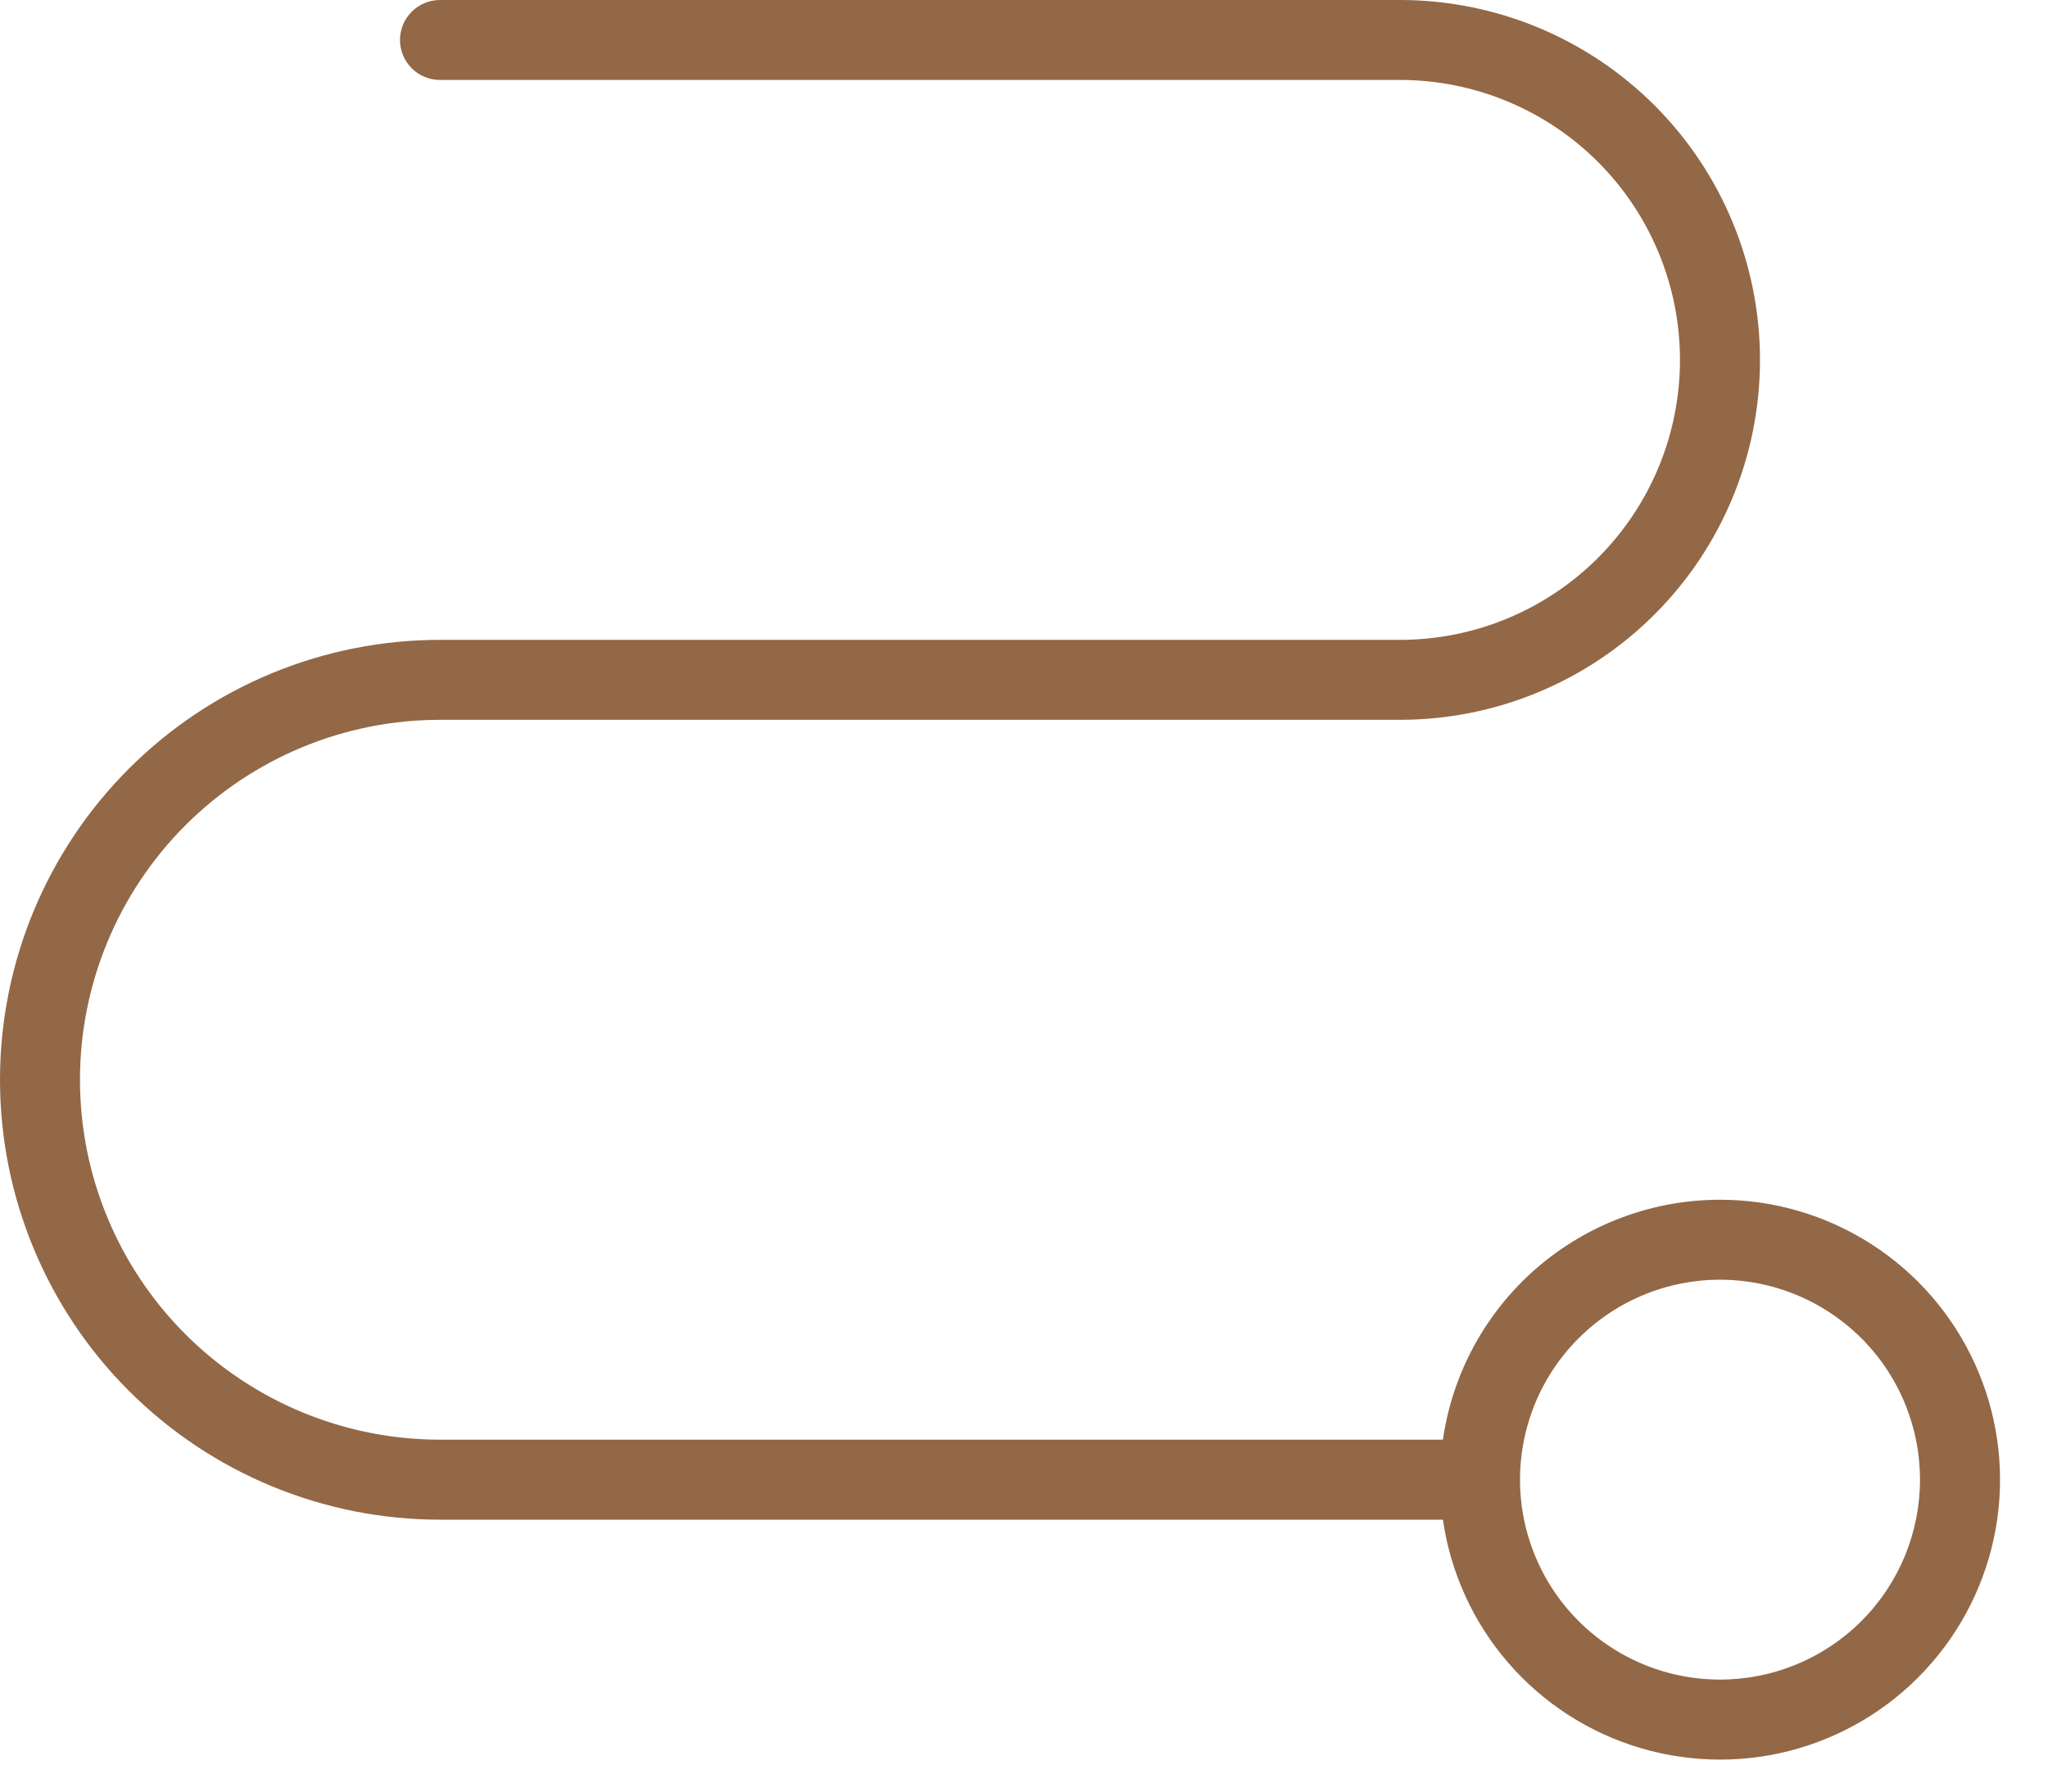
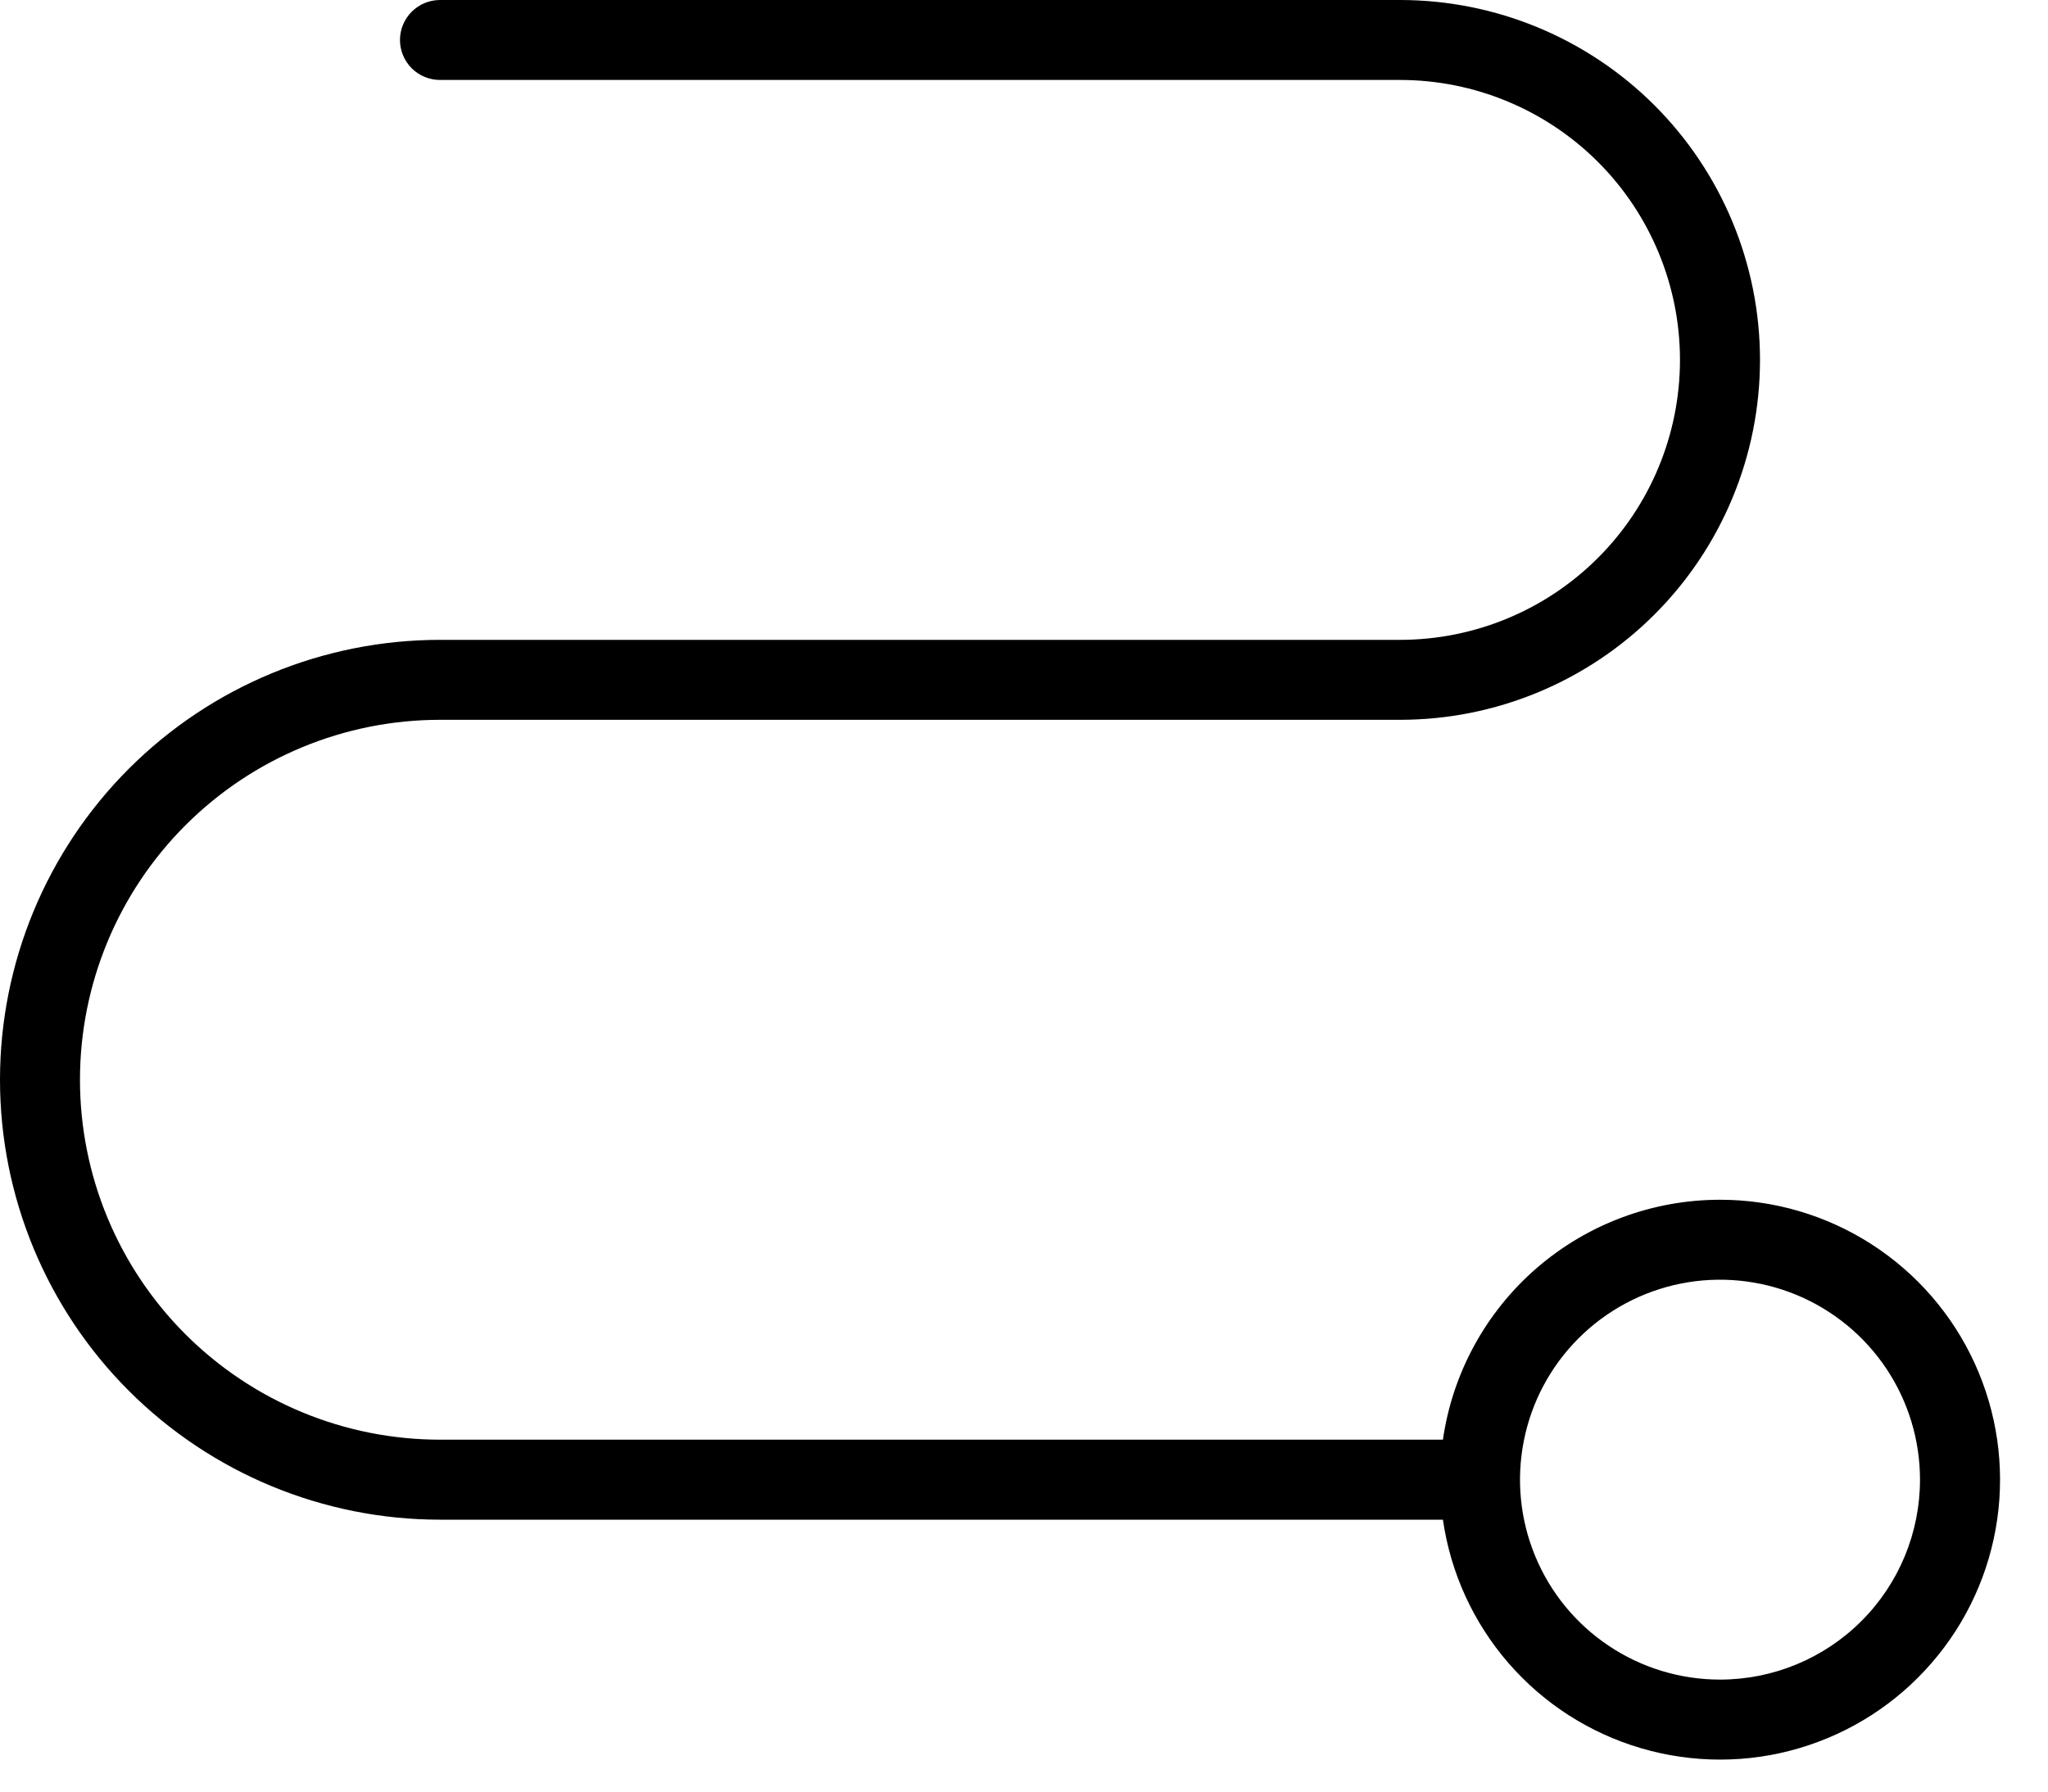
<svg xmlns="http://www.w3.org/2000/svg" width="40" height="35" viewBox="0 0 40 35" fill="none">
-   <path d="M33.594 23.438C32.279 23.438 31.008 23.912 30.014 24.772C29.02 25.633 28.369 26.823 28.182 28.125H8.594C6.729 28.125 4.941 27.384 3.622 26.066C2.303 24.747 1.562 22.959 1.562 21.094C1.562 19.229 2.303 17.441 3.622 16.122C4.941 14.803 6.729 14.062 8.594 14.062H27.344C29.209 14.062 30.997 13.322 32.316 12.003C33.634 10.684 34.375 8.896 34.375 7.031C34.375 5.166 33.634 3.378 32.316 2.059C30.997 0.741 29.209 2.77877e-08 27.344 0H8.594C8.387 0 8.188 0.082 8.041 0.229C7.895 0.375 7.812 0.574 7.812 0.781C7.812 0.988 7.895 1.187 8.041 1.334C8.188 1.48 8.387 1.562 8.594 1.562H27.344C28.794 1.562 30.185 2.139 31.211 3.164C32.236 4.19 32.812 5.581 32.812 7.031C32.812 8.482 32.236 9.873 31.211 10.898C30.185 11.924 28.794 12.5 27.344 12.5H8.594C6.315 12.5 4.129 13.405 2.517 15.017C0.905 16.629 0 18.814 0 21.094C0 23.373 0.905 25.559 2.517 27.171C4.129 28.782 6.315 29.688 8.594 29.688H28.182C28.331 30.725 28.776 31.698 29.463 32.49C30.15 33.282 31.05 33.859 32.056 34.154C33.062 34.449 34.131 34.449 35.137 34.153C36.143 33.857 37.042 33.279 37.728 32.486C38.415 31.694 38.859 30.721 39.008 29.683C39.157 28.645 39.004 27.587 38.568 26.633C38.133 25.68 37.432 24.872 36.55 24.305C35.668 23.739 34.642 23.437 33.594 23.438ZM33.594 32.812C32.821 32.812 32.066 32.583 31.424 32.154C30.781 31.725 30.28 31.115 29.985 30.401C29.689 29.687 29.612 28.902 29.763 28.144C29.913 27.386 30.285 26.69 30.832 26.144C31.378 25.598 32.074 25.226 32.832 25.075C33.589 24.924 34.375 25.002 35.089 25.297C35.802 25.593 36.413 26.094 36.842 26.736C37.271 27.378 37.5 28.134 37.5 28.906C37.5 29.942 37.089 30.936 36.356 31.668C35.623 32.401 34.63 32.812 33.594 32.812Z" fill="#936846" />
+   <path d="M33.594 23.438C32.279 23.438 31.008 23.912 30.014 24.772C29.02 25.633 28.369 26.823 28.182 28.125H8.594C6.729 28.125 4.941 27.384 3.622 26.066C2.303 24.747 1.562 22.959 1.562 21.094C1.562 19.229 2.303 17.441 3.622 16.122C4.941 14.803 6.729 14.062 8.594 14.062H27.344C29.209 14.062 30.997 13.322 32.316 12.003C33.634 10.684 34.375 8.896 34.375 7.031C34.375 5.166 33.634 3.378 32.316 2.059C30.997 0.741 29.209 2.77877e-08 27.344 0H8.594C8.387 0 8.188 0.082 8.041 0.229C7.895 0.375 7.812 0.574 7.812 0.781C7.812 0.988 7.895 1.187 8.041 1.334C8.188 1.48 8.387 1.562 8.594 1.562H27.344C28.794 1.562 30.185 2.139 31.211 3.164C32.236 4.19 32.812 5.581 32.812 7.031C32.812 8.482 32.236 9.873 31.211 10.898C30.185 11.924 28.794 12.5 27.344 12.5H8.594C6.315 12.5 4.129 13.405 2.517 15.017C0.905 16.629 0 18.814 0 21.094C0 23.373 0.905 25.559 2.517 27.171C4.129 28.782 6.315 29.688 8.594 29.688H28.182C28.331 30.725 28.776 31.698 29.463 32.49C30.15 33.282 31.05 33.859 32.056 34.154C33.062 34.449 34.131 34.449 35.137 34.153C36.143 33.857 37.042 33.279 37.728 32.486C38.415 31.694 38.859 30.721 39.008 29.683C39.157 28.645 39.004 27.587 38.568 26.633C38.133 25.68 37.432 24.872 36.55 24.305C35.668 23.739 34.642 23.437 33.594 23.438ZM33.594 32.812C32.821 32.812 32.066 32.583 31.424 32.154C30.781 31.725 30.28 31.115 29.985 30.401C29.689 29.687 29.612 28.902 29.763 28.144C29.913 27.386 30.285 26.69 30.832 26.144C31.378 25.598 32.074 25.226 32.832 25.075C33.589 24.924 34.375 25.002 35.089 25.297C35.802 25.593 36.413 26.094 36.842 26.736C37.271 27.378 37.5 28.134 37.5 28.906C37.5 29.942 37.089 30.936 36.356 31.668C35.623 32.401 34.63 32.812 33.594 32.812Z" fill="currentColor" />
</svg>
